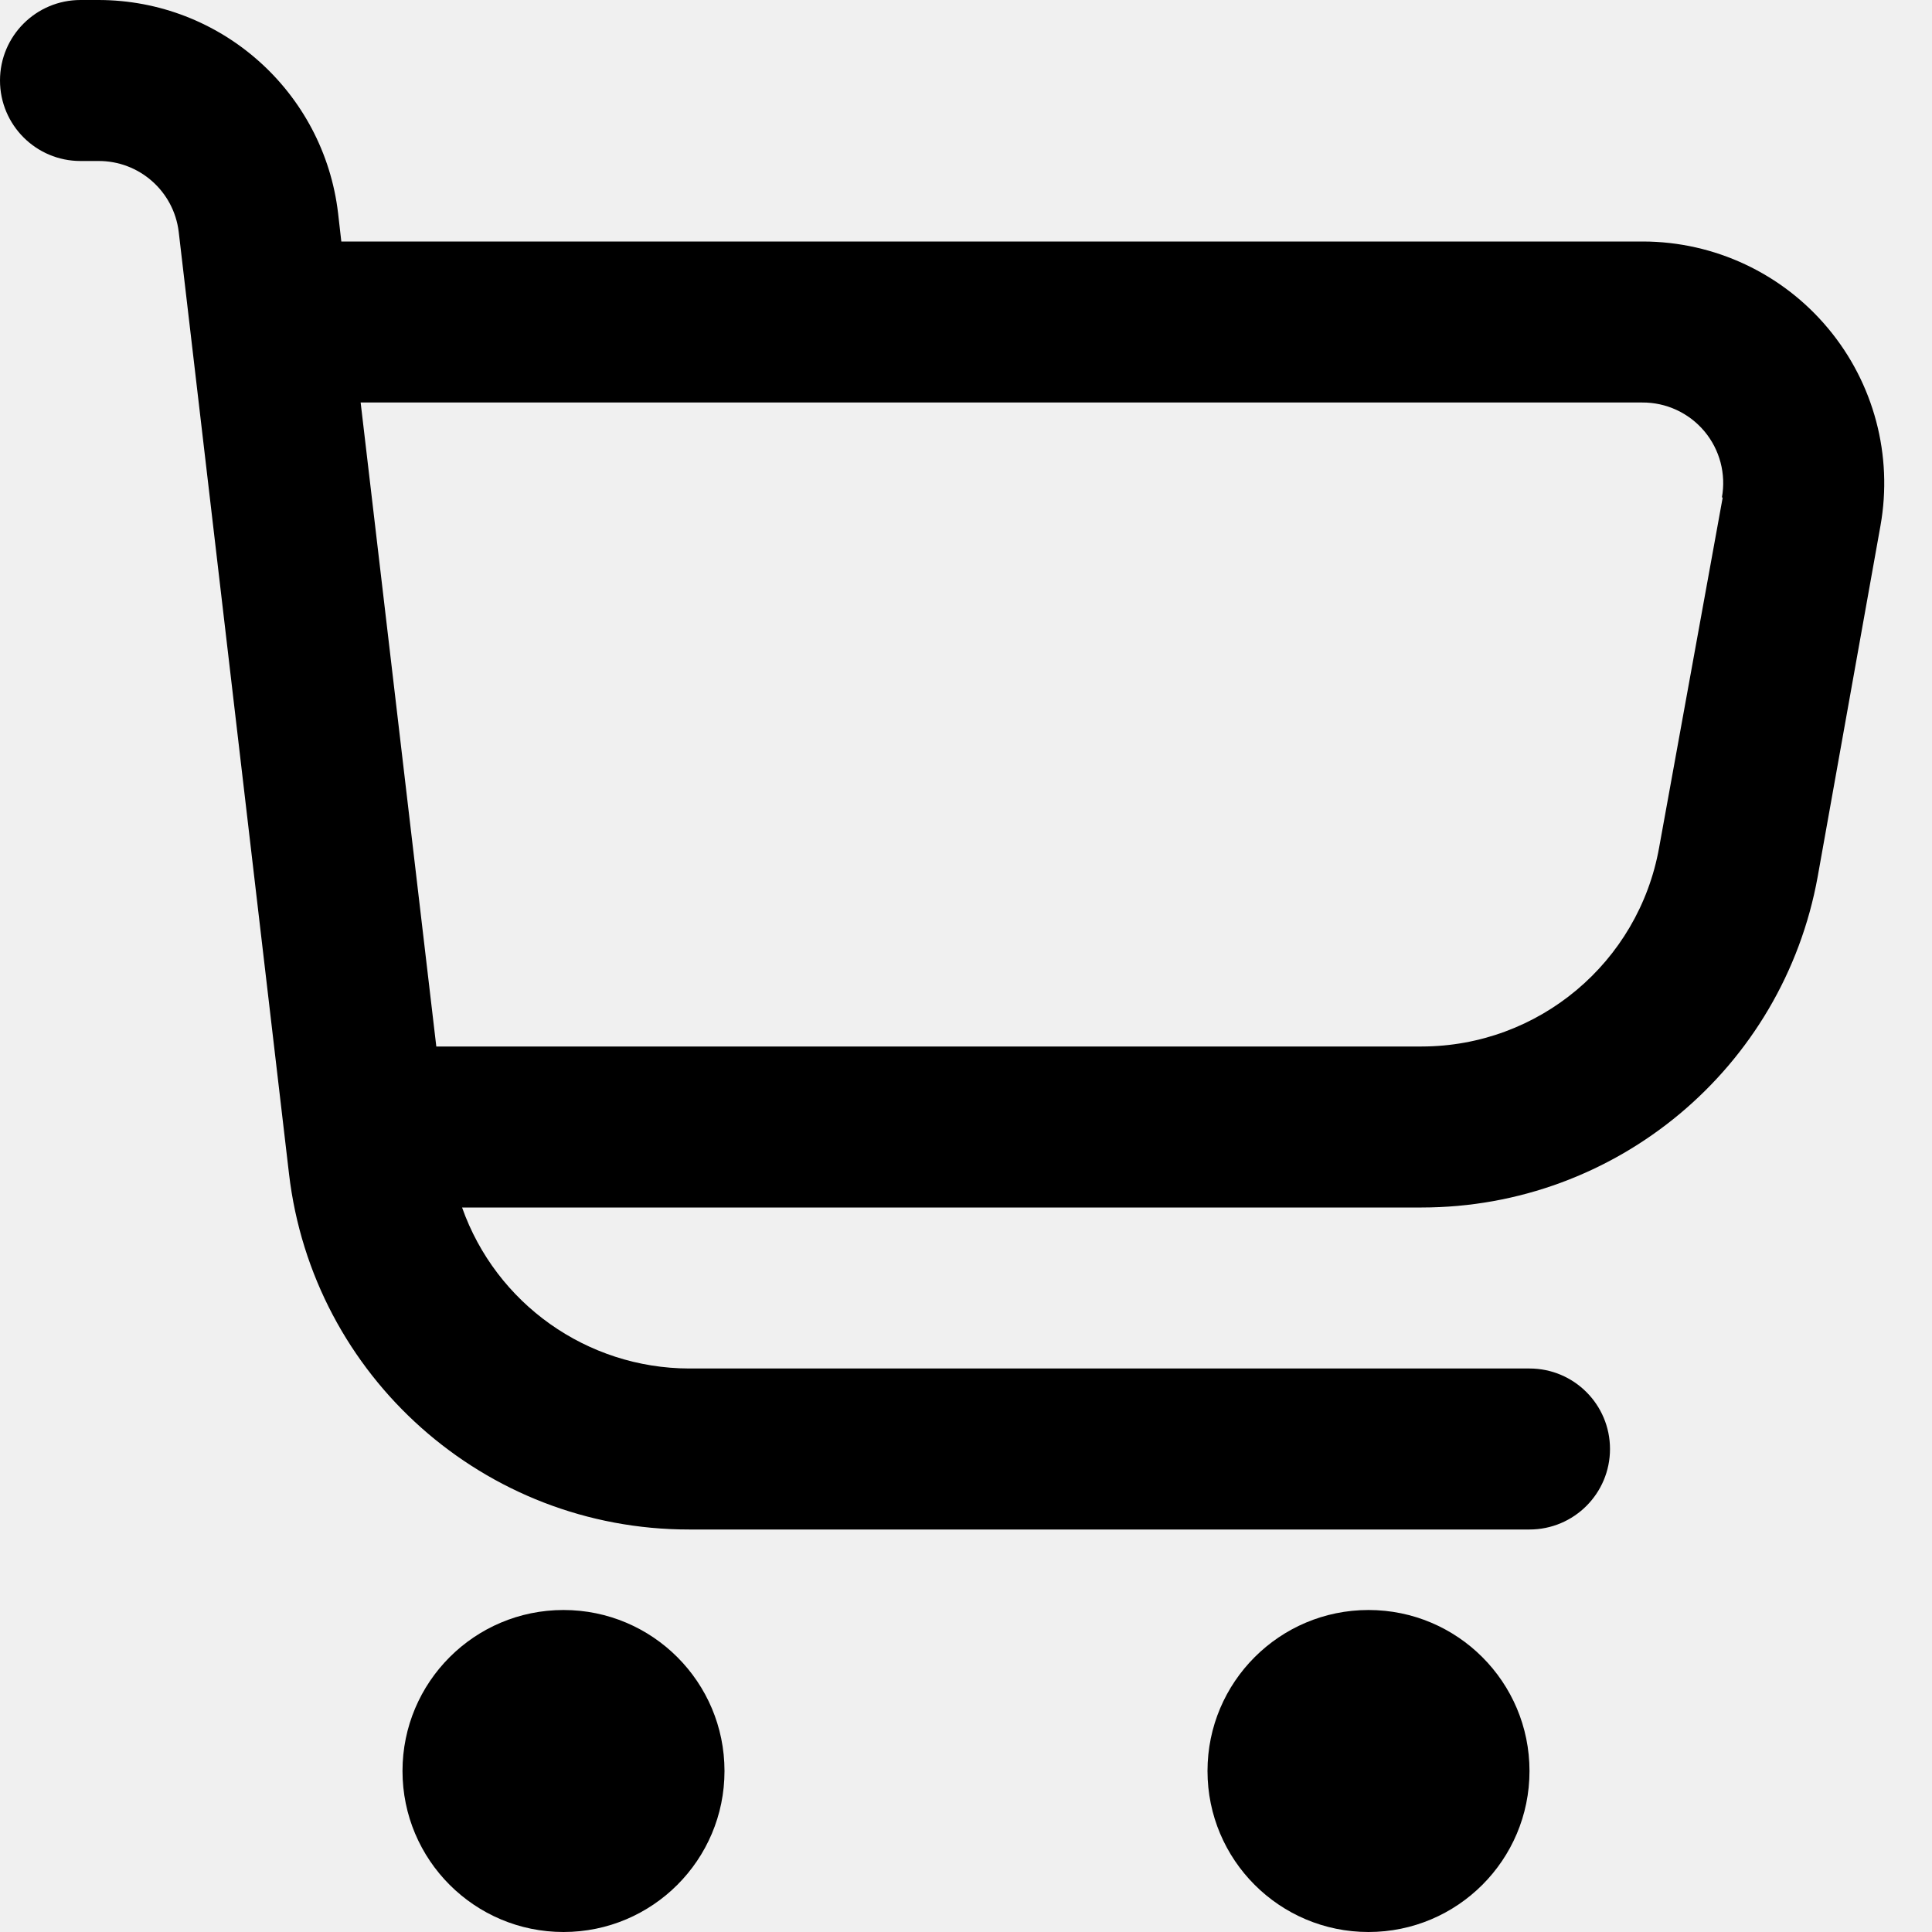
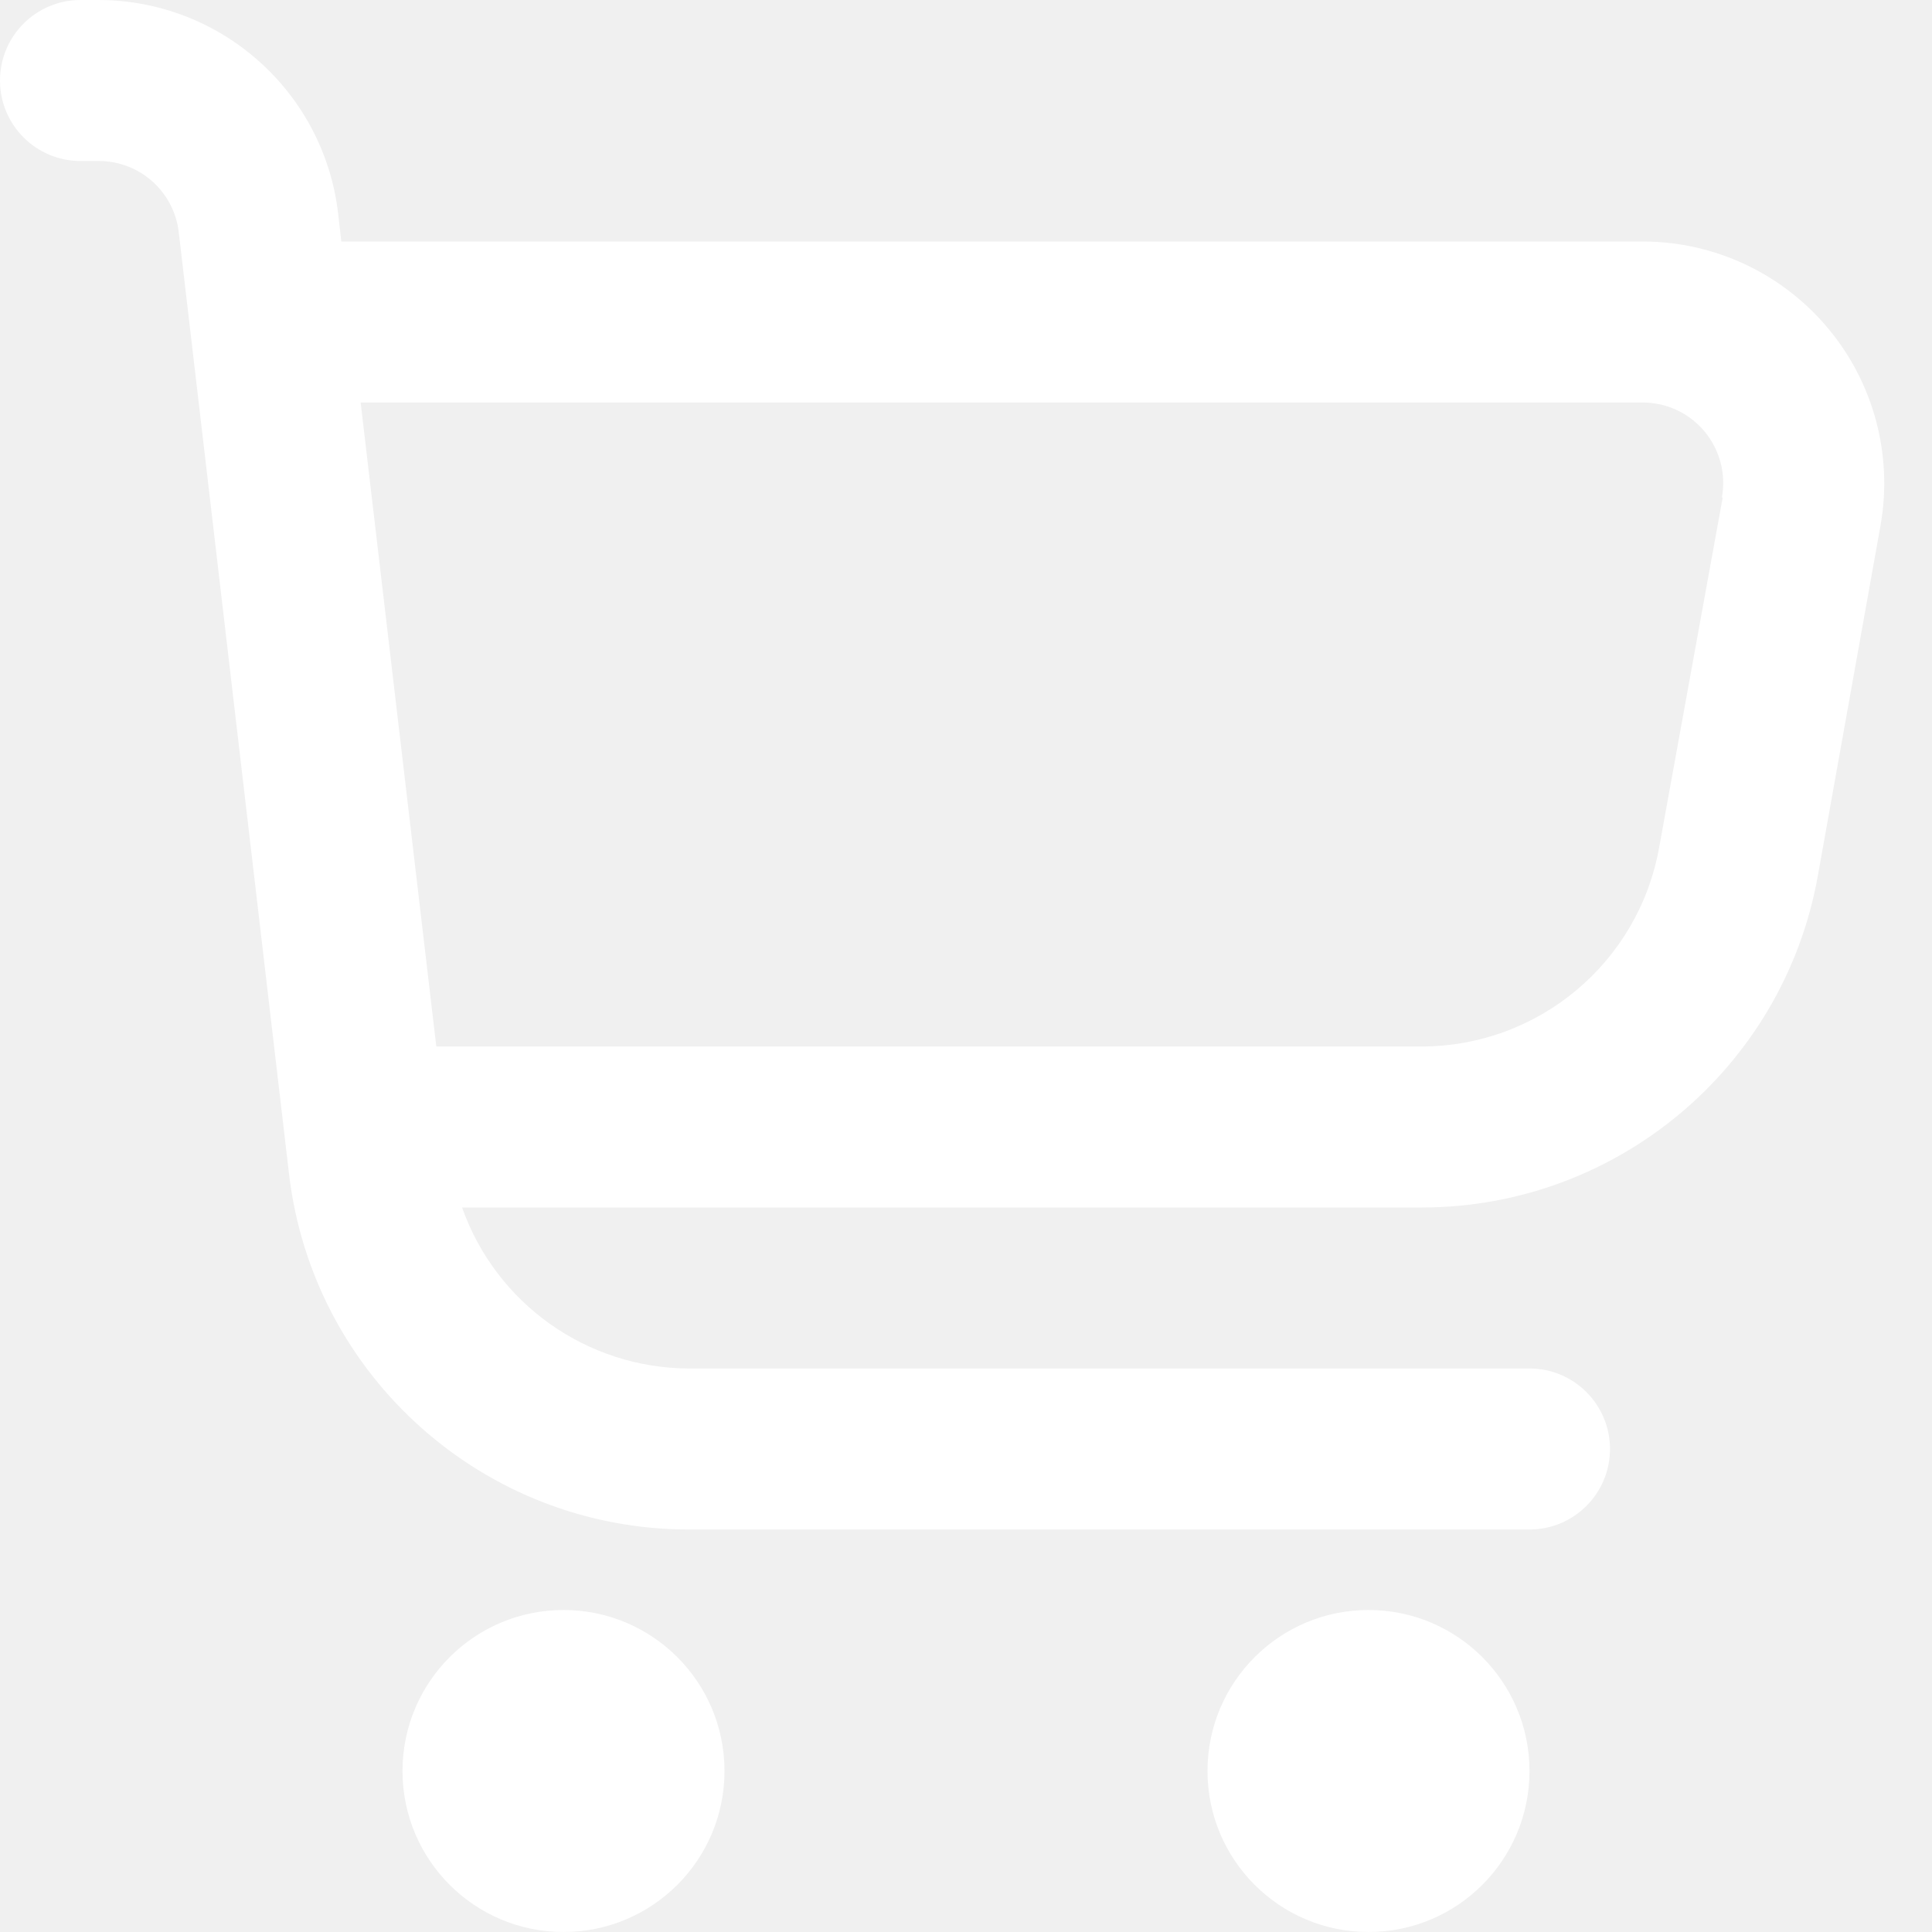
- <svg xmlns="http://www.w3.org/2000/svg" viewBox="0 0 24 24">
+ <svg xmlns="http://www.w3.org/2000/svg" viewBox="0 0 24 24" style="width: 24px;height: 24px;fill: #fff;">
  <defs />
  <path d="M22.71 4.08A3 3 0 0020.41 3H4.24l-.04-.35A3 3 0 001.22 0H1a1 1 0 000 2h.22a1 1 0 011 .88l1.37 11.7A5 5 0 008.56 19H19a1 1 0 000-2H8.56a3 3 0 01-2.82-2h11.92a5 5 0 004.92-4.11l.78-4.36a3 3 0 00-.65-2.45zm-1.31 2.1l-.79 4.35A3 3 0 0117.66 13H5.42l-.94-8H20.4a1 1 0 01.99 1.18z" />
  <circle cx="7" cy="22" r="2" />
  <circle cx="17" cy="22" r="2" />
</svg>
